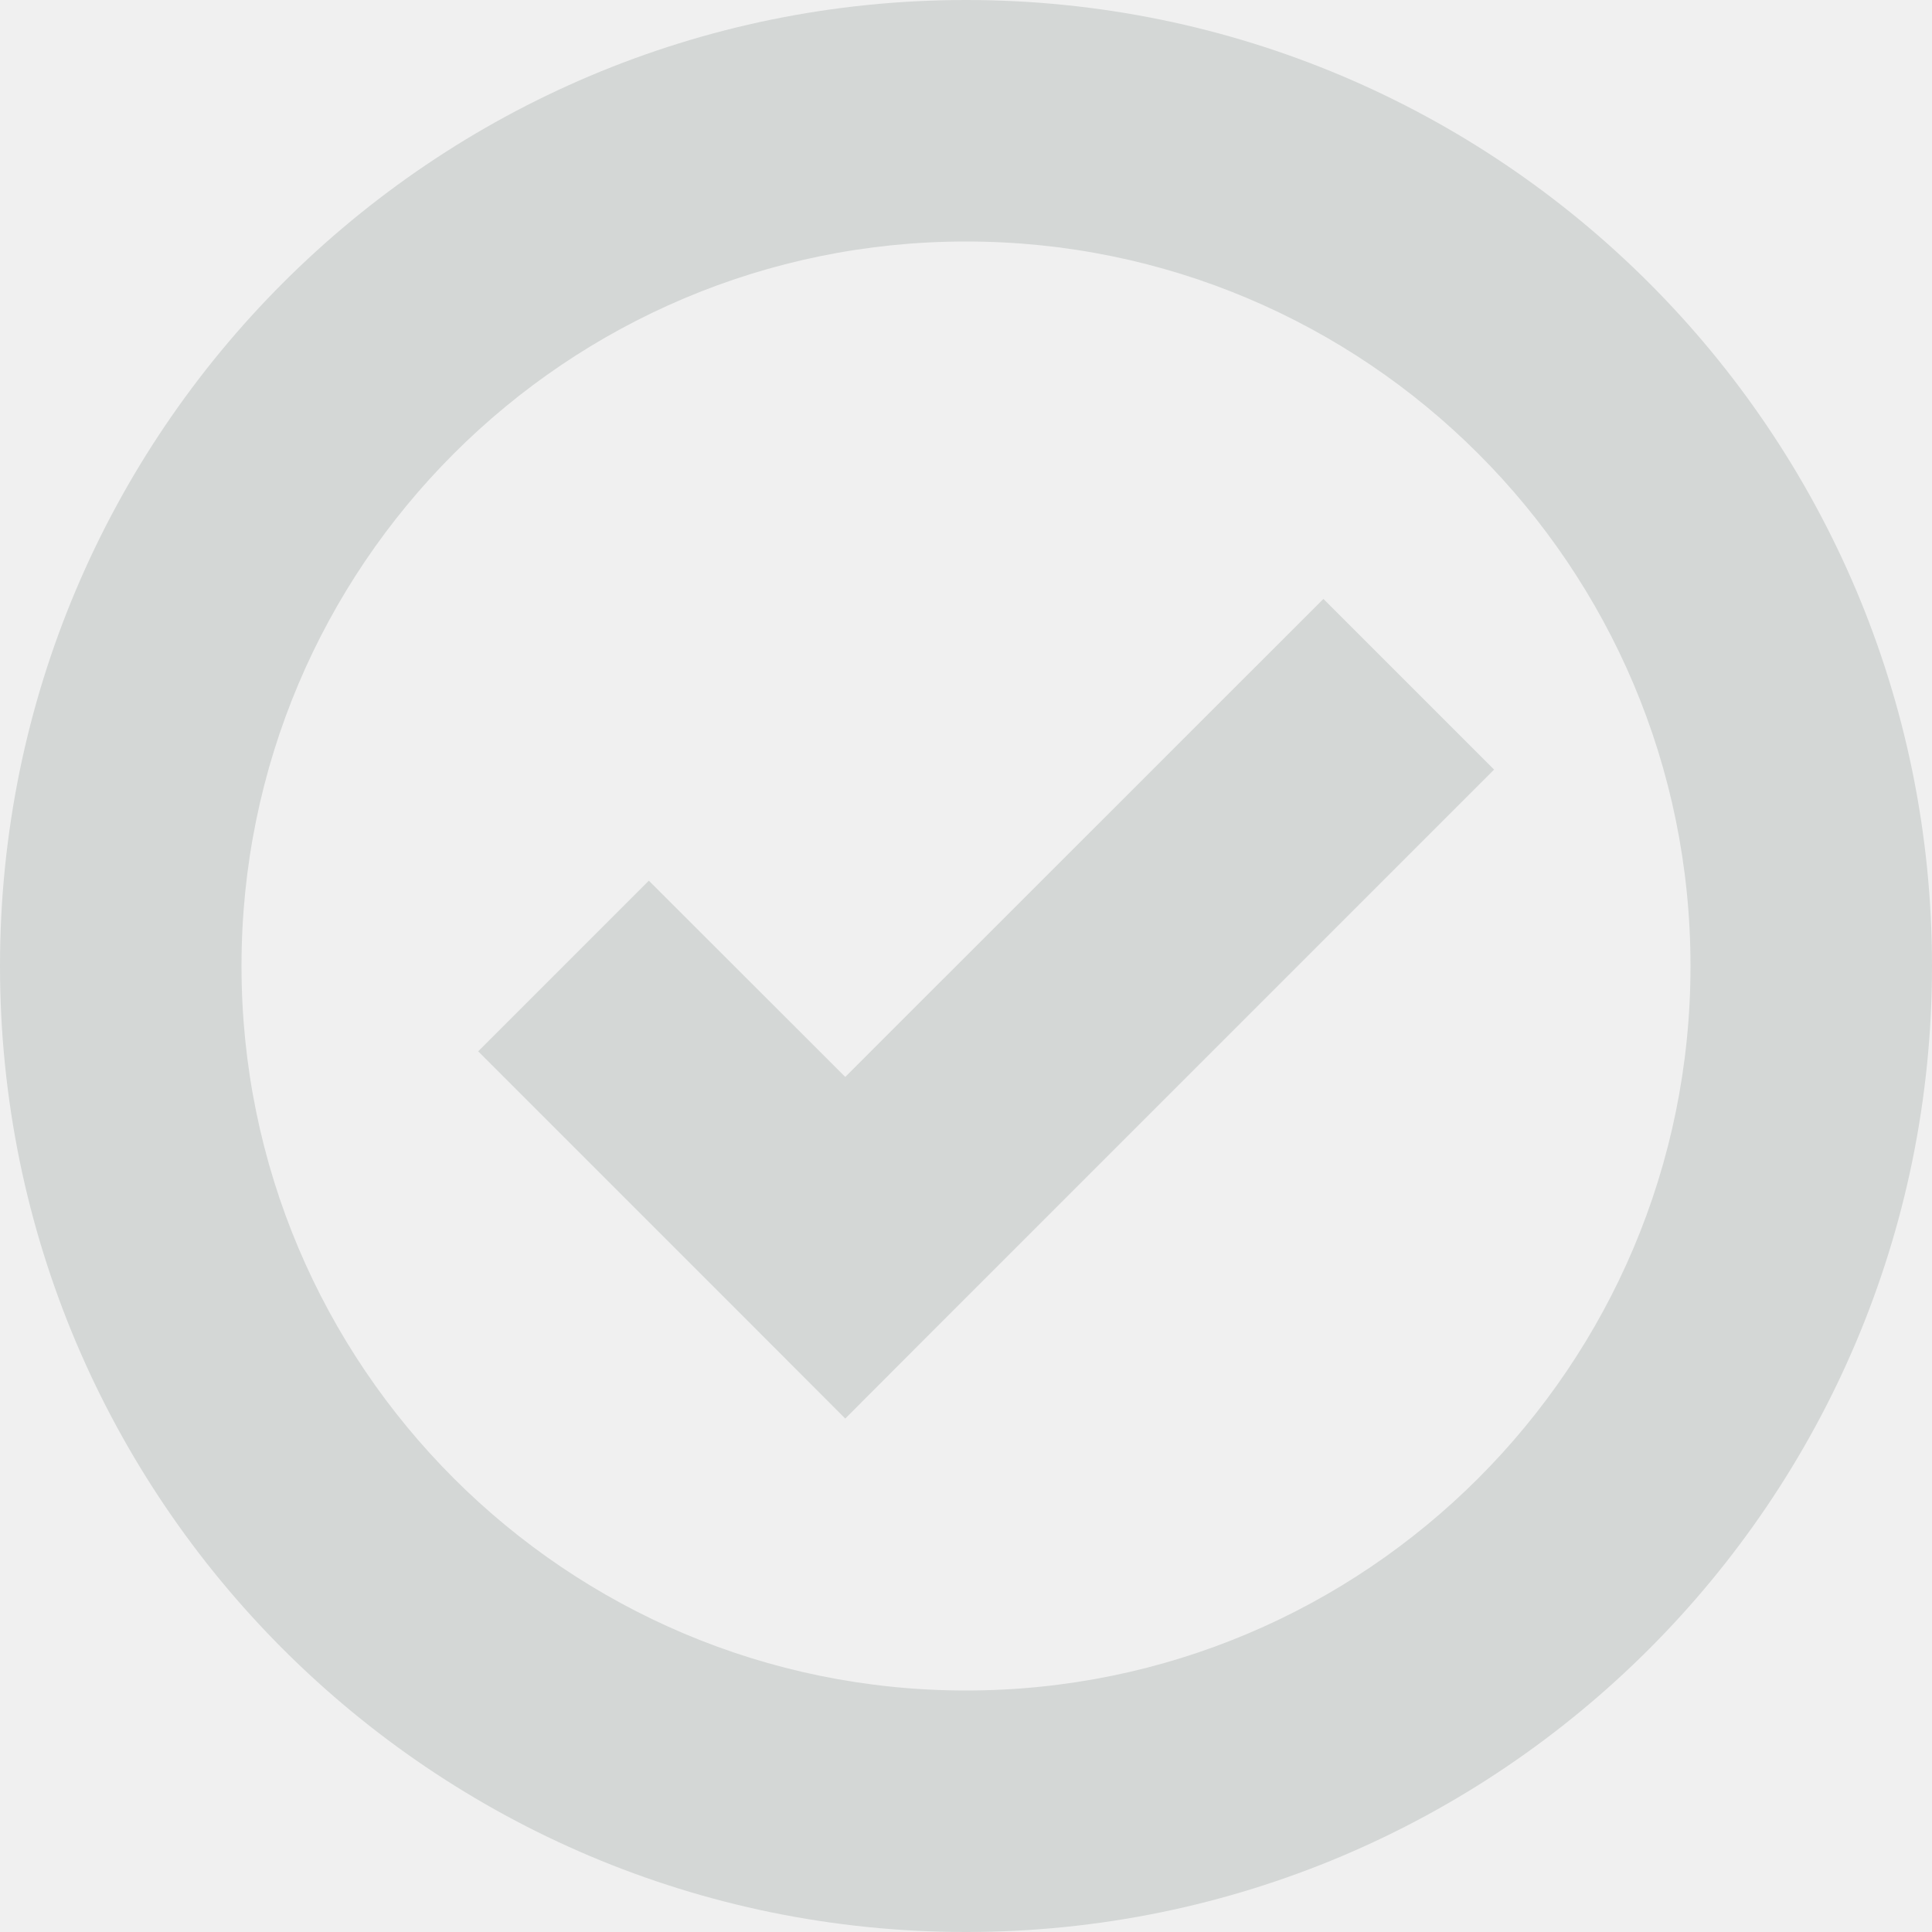
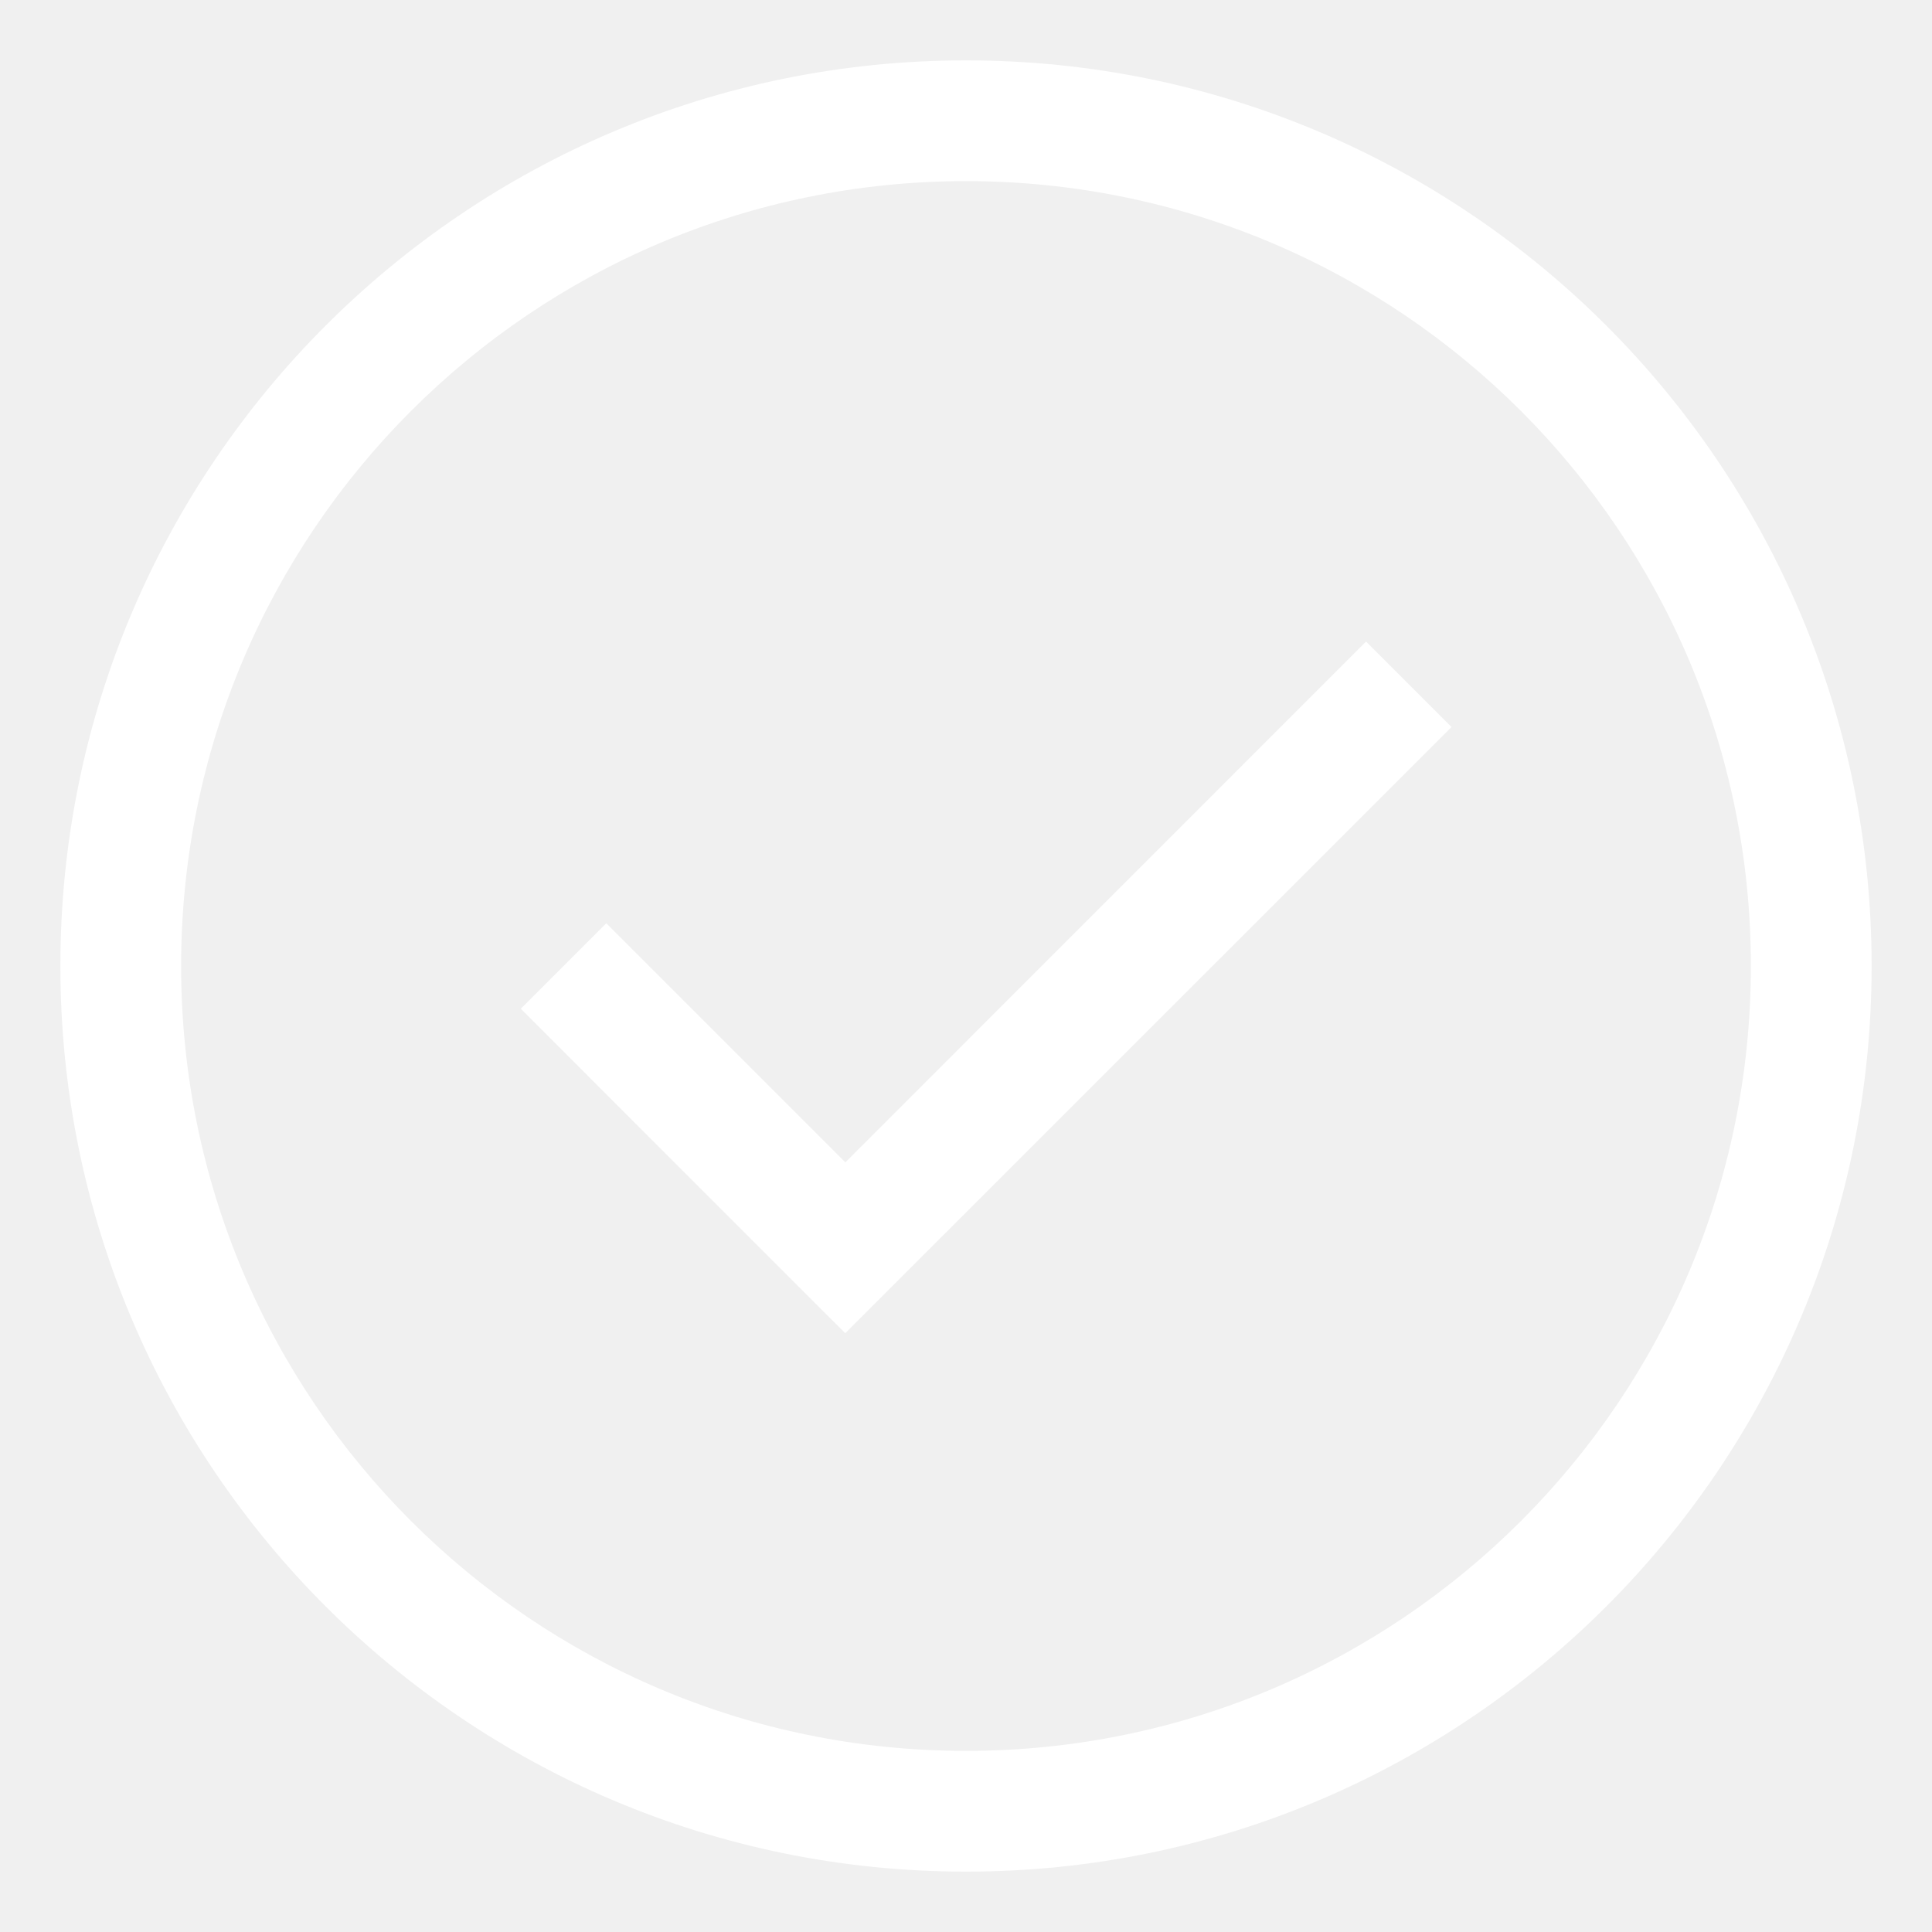
- <svg xmlns="http://www.w3.org/2000/svg" width="12" height="12" viewBox="0 0 12 12" fill="none">
-   <g clip-path="url(#clip0_2777_17999)">
-     <path fill-rule="evenodd" clip-rule="evenodd" d="M1.5 6C1.5 3.515 3.515 1.5 6 1.5C8.485 1.5 10.5 3.515 10.5 6C10.5 8.485 8.485 10.5 6 10.5C3.515 10.5 1.5 8.485 1.5 6ZM6 0C2.686 0 0 2.686 0 6C0 9.314 2.686 12 6 12C9.314 12 12 9.314 12 6C12 2.686 9.314 0 6 0ZM9.28 4.78L5.78 8.28L5.25 8.811L4.72 8.28L2.97 6.53L4.03 5.47L5.25 6.689L8.22 3.72L9.28 4.78Z" fill="#D4D7D6" />
+ <svg xmlns="http://www.w3.org/2000/svg" width="16" height="16" viewBox="0 0 16 16" fill="none">
+   <g clip-path="url(#clip0_729_33343)">
+     <path d="M8 0.5C12.142 0.5 15.5 3.858 15.5 8C15.5 12.142 12.142 15.5 8 15.5C3.858 15.5 0.5 12.142 0.5 8C0.5 3.858 3.858 0.5 8 0.5ZM8 1.5C4.41 1.5 1.5 4.41 1.5 8C1.5 11.59 4.41 14.5 8 14.5C11.59 14.5 14.5 11.59 14.5 8C14.5 4.41 11.59 1.5 8 1.5ZM12.021 6.021L7 11.041L6.646 10.688L4.313 8.354L5.021 7.646L7.001 9.626L11.313 5.313L12.021 6.021Z" fill="white" />
  </g>
  <defs>
-     <clipPath id="clip0_2777_17999">
-       <rect width="12" height="12" rx="6" fill="white" />
+     <clipPath id="clip0_729_33343">
+       <rect width="16" height="16" fill="white" />
    </clipPath>
  </defs>
</svg>
